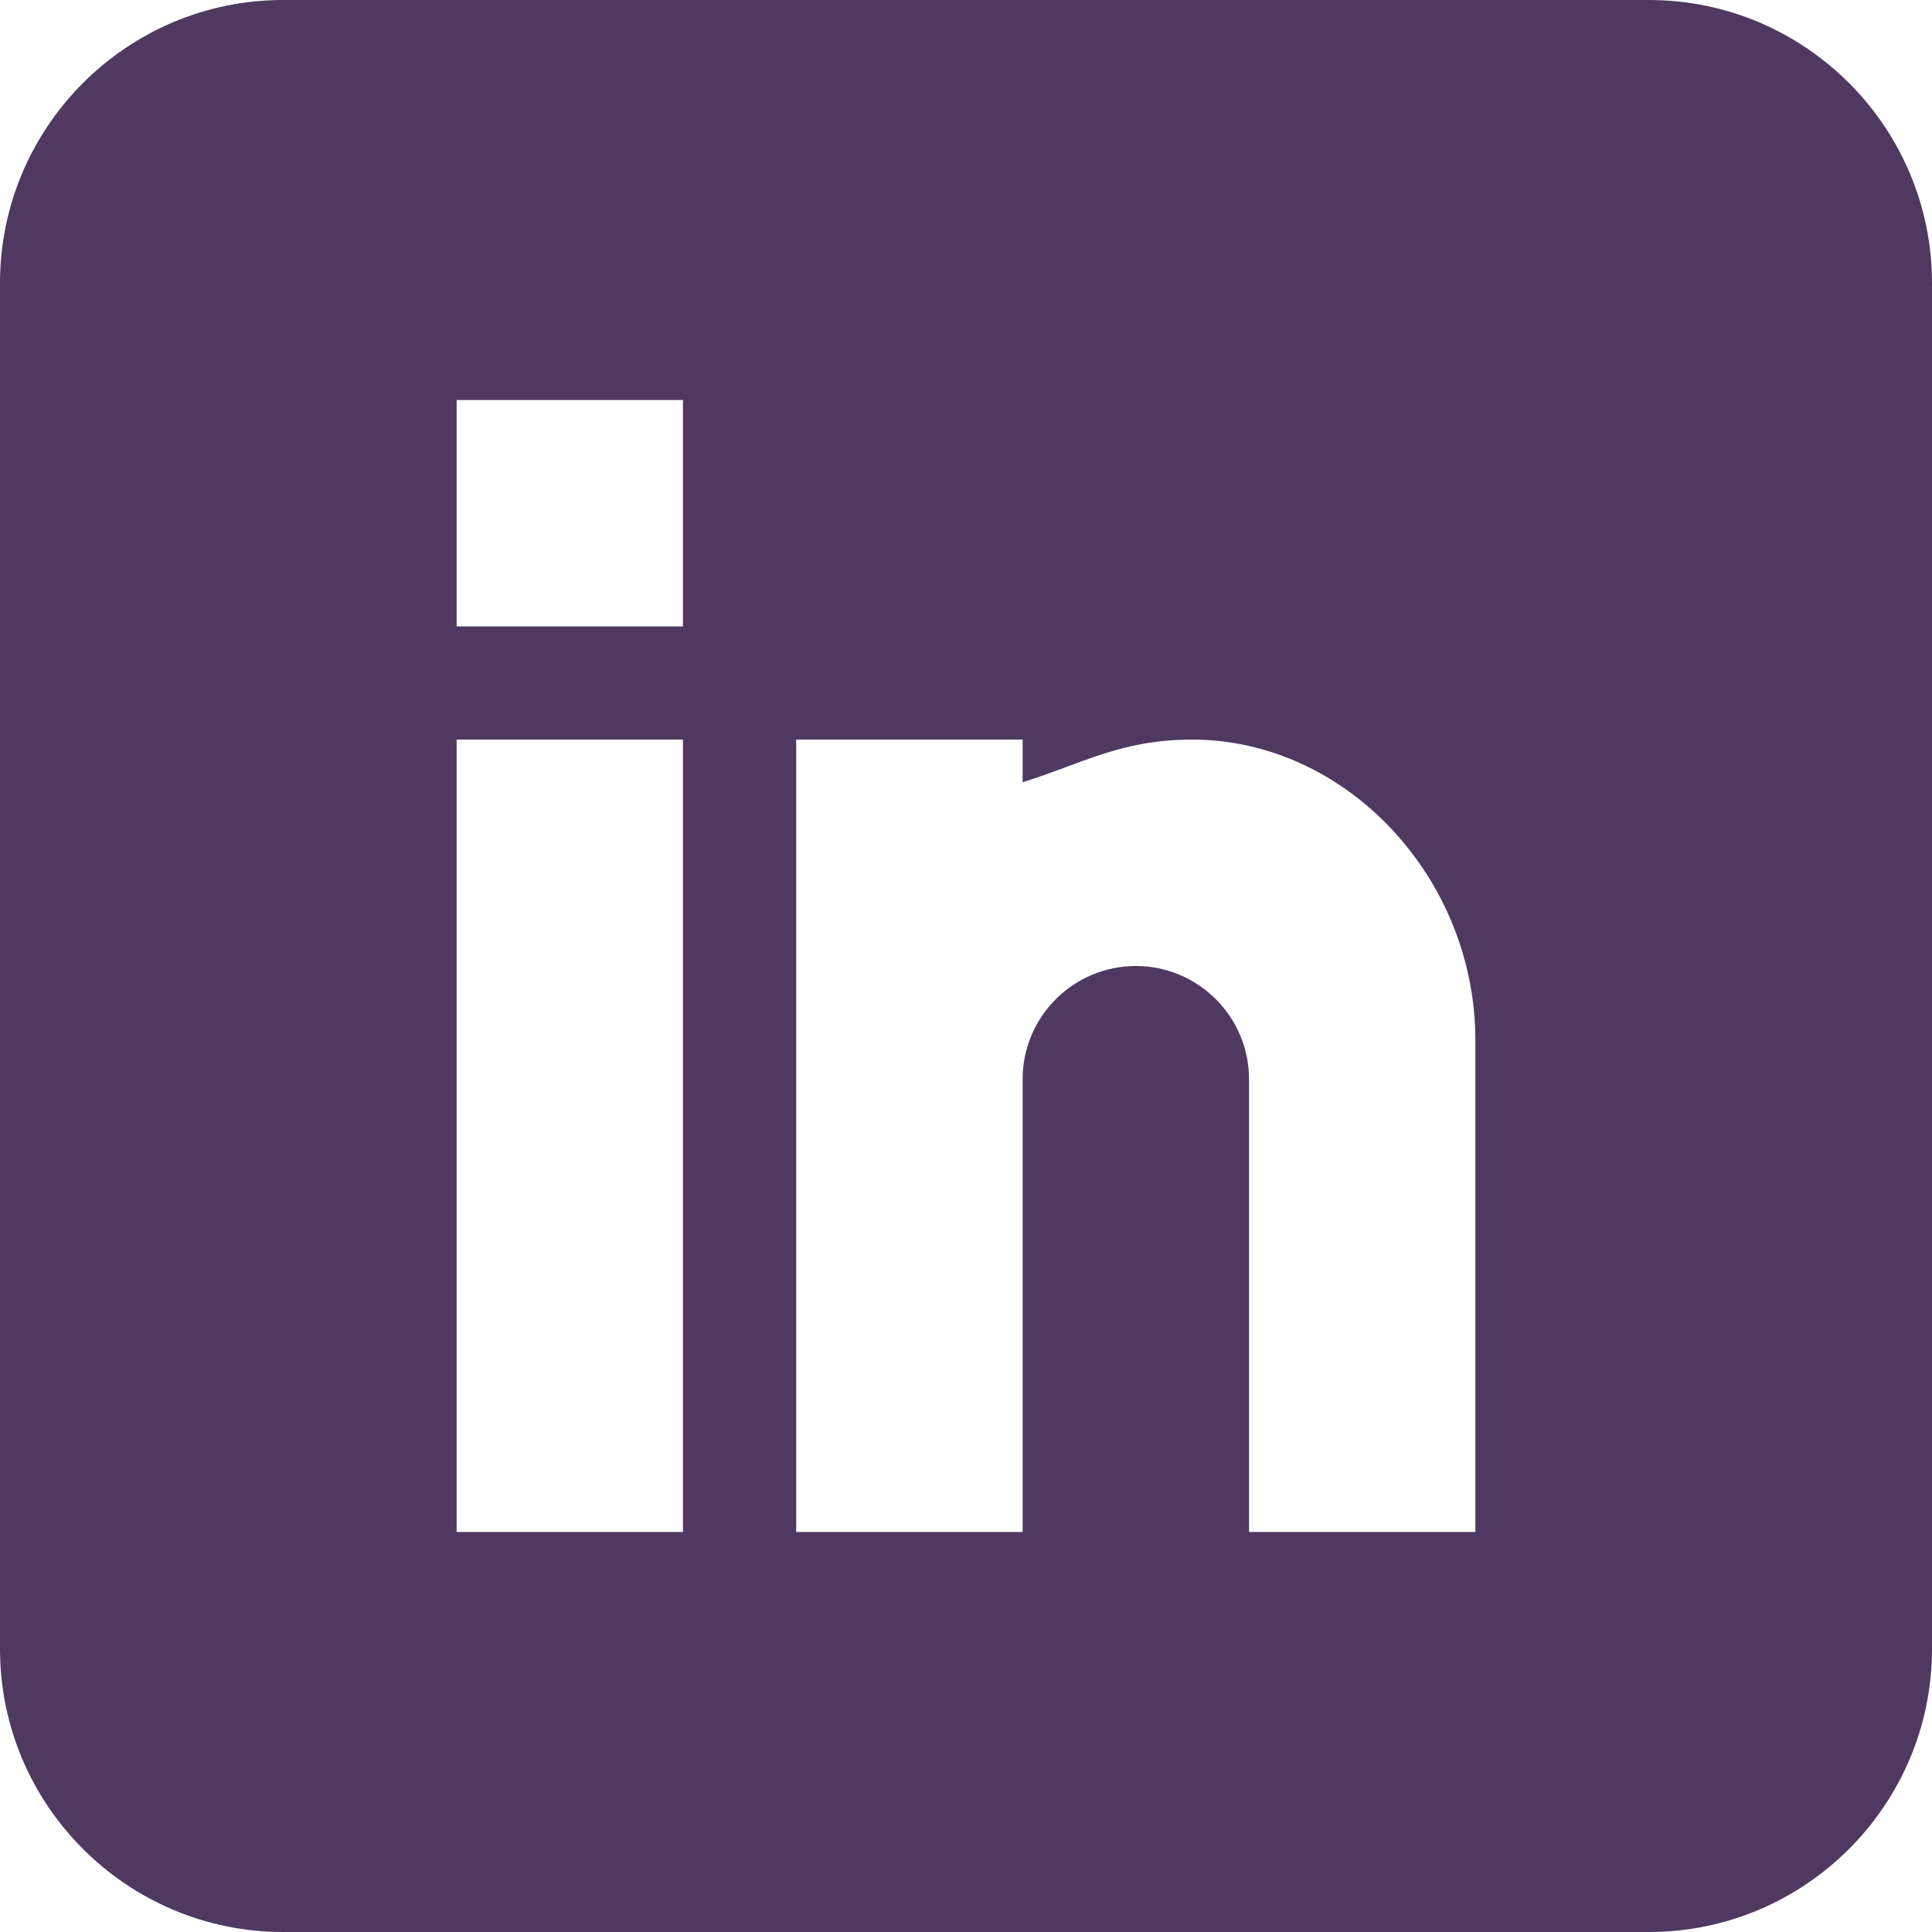
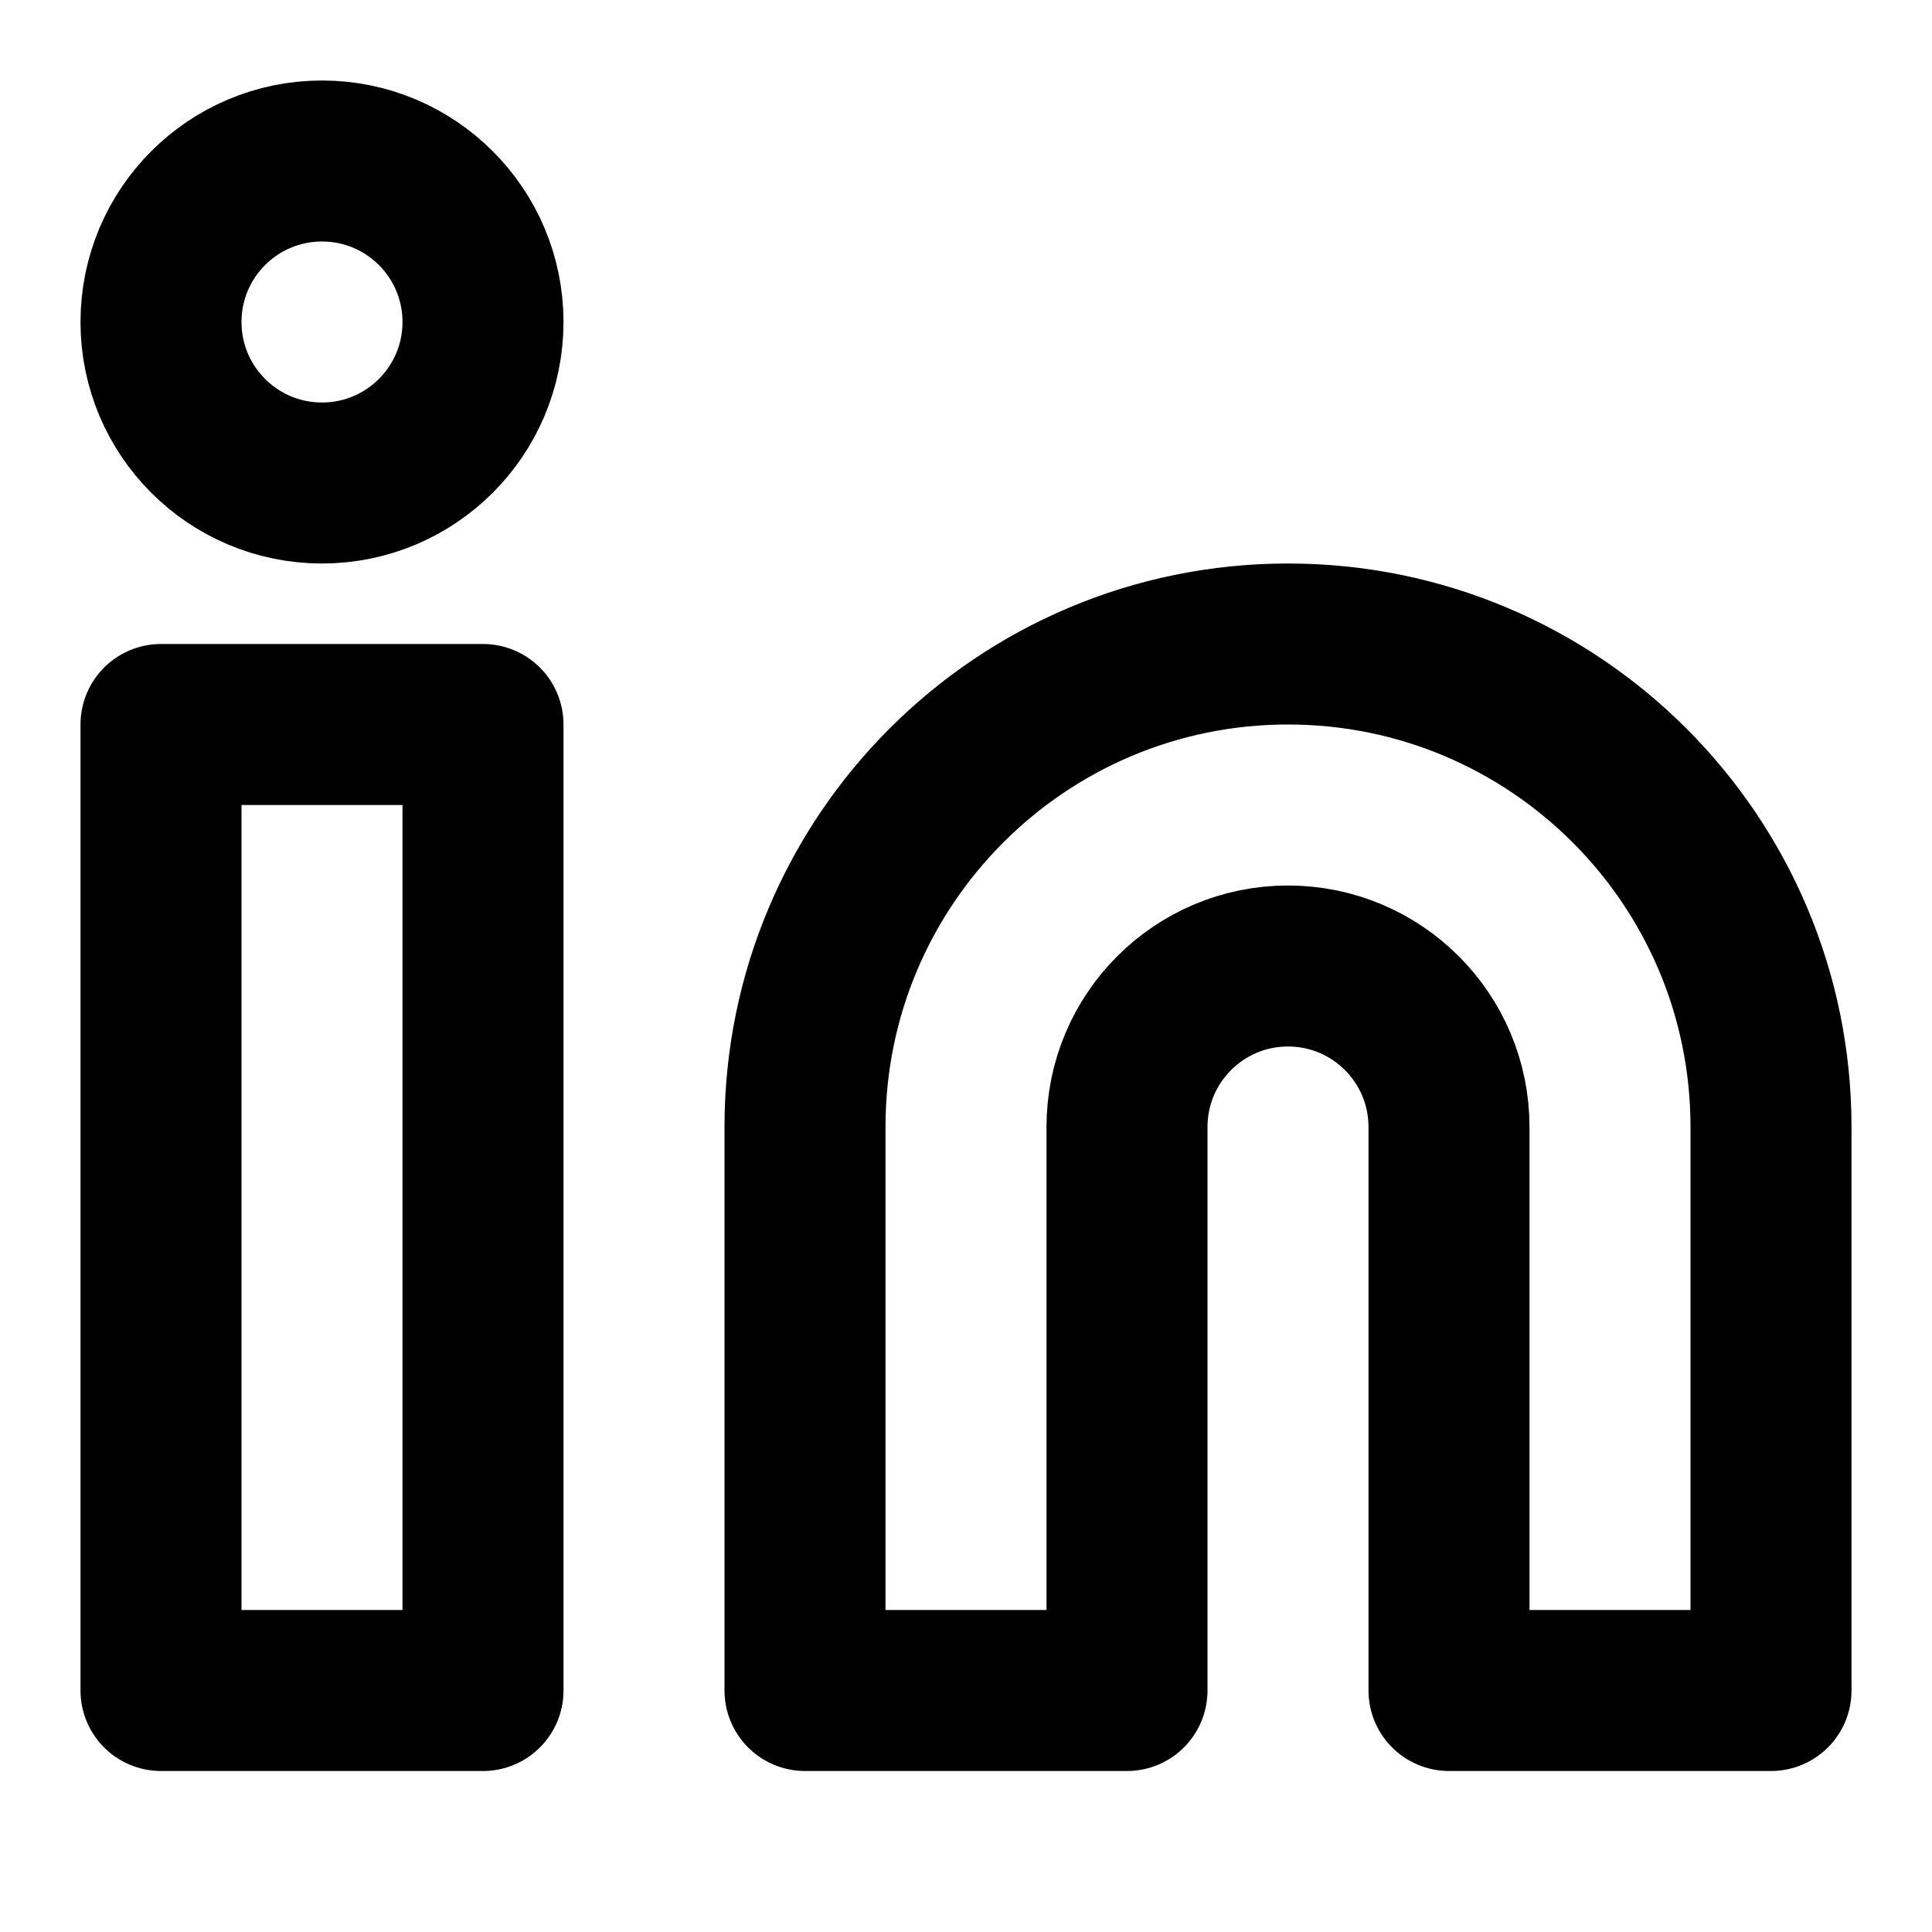
- <svg xmlns="http://www.w3.org/2000/svg" width="26" height="26" viewBox="0 0 26 26" fill="none">
-   <path d="M22.191 0H3.809C1.709 0 0 1.709 0 3.809V22.191C0 24.291 1.709 26 3.809 26H22.191C24.291 26 26 24.291 26 22.191V3.809C26 1.709 24.291 0 22.191 0ZM9.191 20.617H6.145V9.953H9.191V20.617ZM9.191 8.43H6.145V5.383H9.191V8.43ZM19.855 20.617H16.809V14.523C16.809 13.684 16.125 13 15.285 13C14.445 13 13.762 13.684 13.762 14.523V20.617H10.715V9.953H13.762V10.527C14.56 10.279 15.079 9.953 16.047 9.953C18.113 9.955 19.855 11.809 19.855 14V20.617Z" fill="#4F3961" />
+ <svg xmlns="http://www.w3.org/2000/svg" width="24" height="24" viewBox="0 0 24 24" fill="none" stroke="currentColor" stroke-width="2" stroke-linecap="round" stroke-linejoin="round" class="lucide lucide-linkedin-icon lucide-linkedin">
+   <path d="M16 8a6 6 0 0 1 6 6v7h-4v-7a2 2 0 0 0-2-2 2 2 0 0 0-2 2v7h-4v-7a6 6 0 0 1 6-6z" />
+   <rect width="4" height="12" x="2" y="9" />
+   <circle cx="4" cy="4" r="2" />
</svg>
